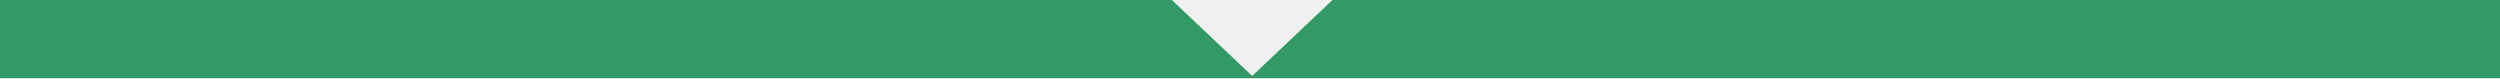
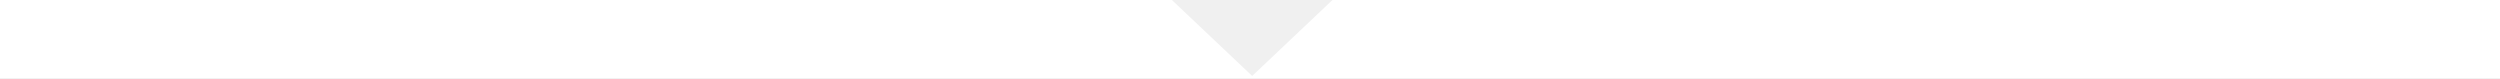
<svg xmlns="http://www.w3.org/2000/svg" width="1152px" height="36px" viewBox="0 0 1152 36" version="1.1">
  <defs />
  <g id="Page-1" stroke="none" stroke-width="1" fill="none" fill-rule="evenodd">
-     <g id="Farben-Formen" transform="translate(-71, -1882)" fill="#339966">
+     <g id="Farben-Formen" transform="translate(-71, -1882)" fill="#ffffff">
      <path d="M71,1882 L1223,1882 L1223,1918 L71,1918 L71,1882 Z M611,1882 L648,1917 L685,1882 L611,1882 Z" id="Combined-Shape-Copy" />
    </g>
  </g>
</svg>
